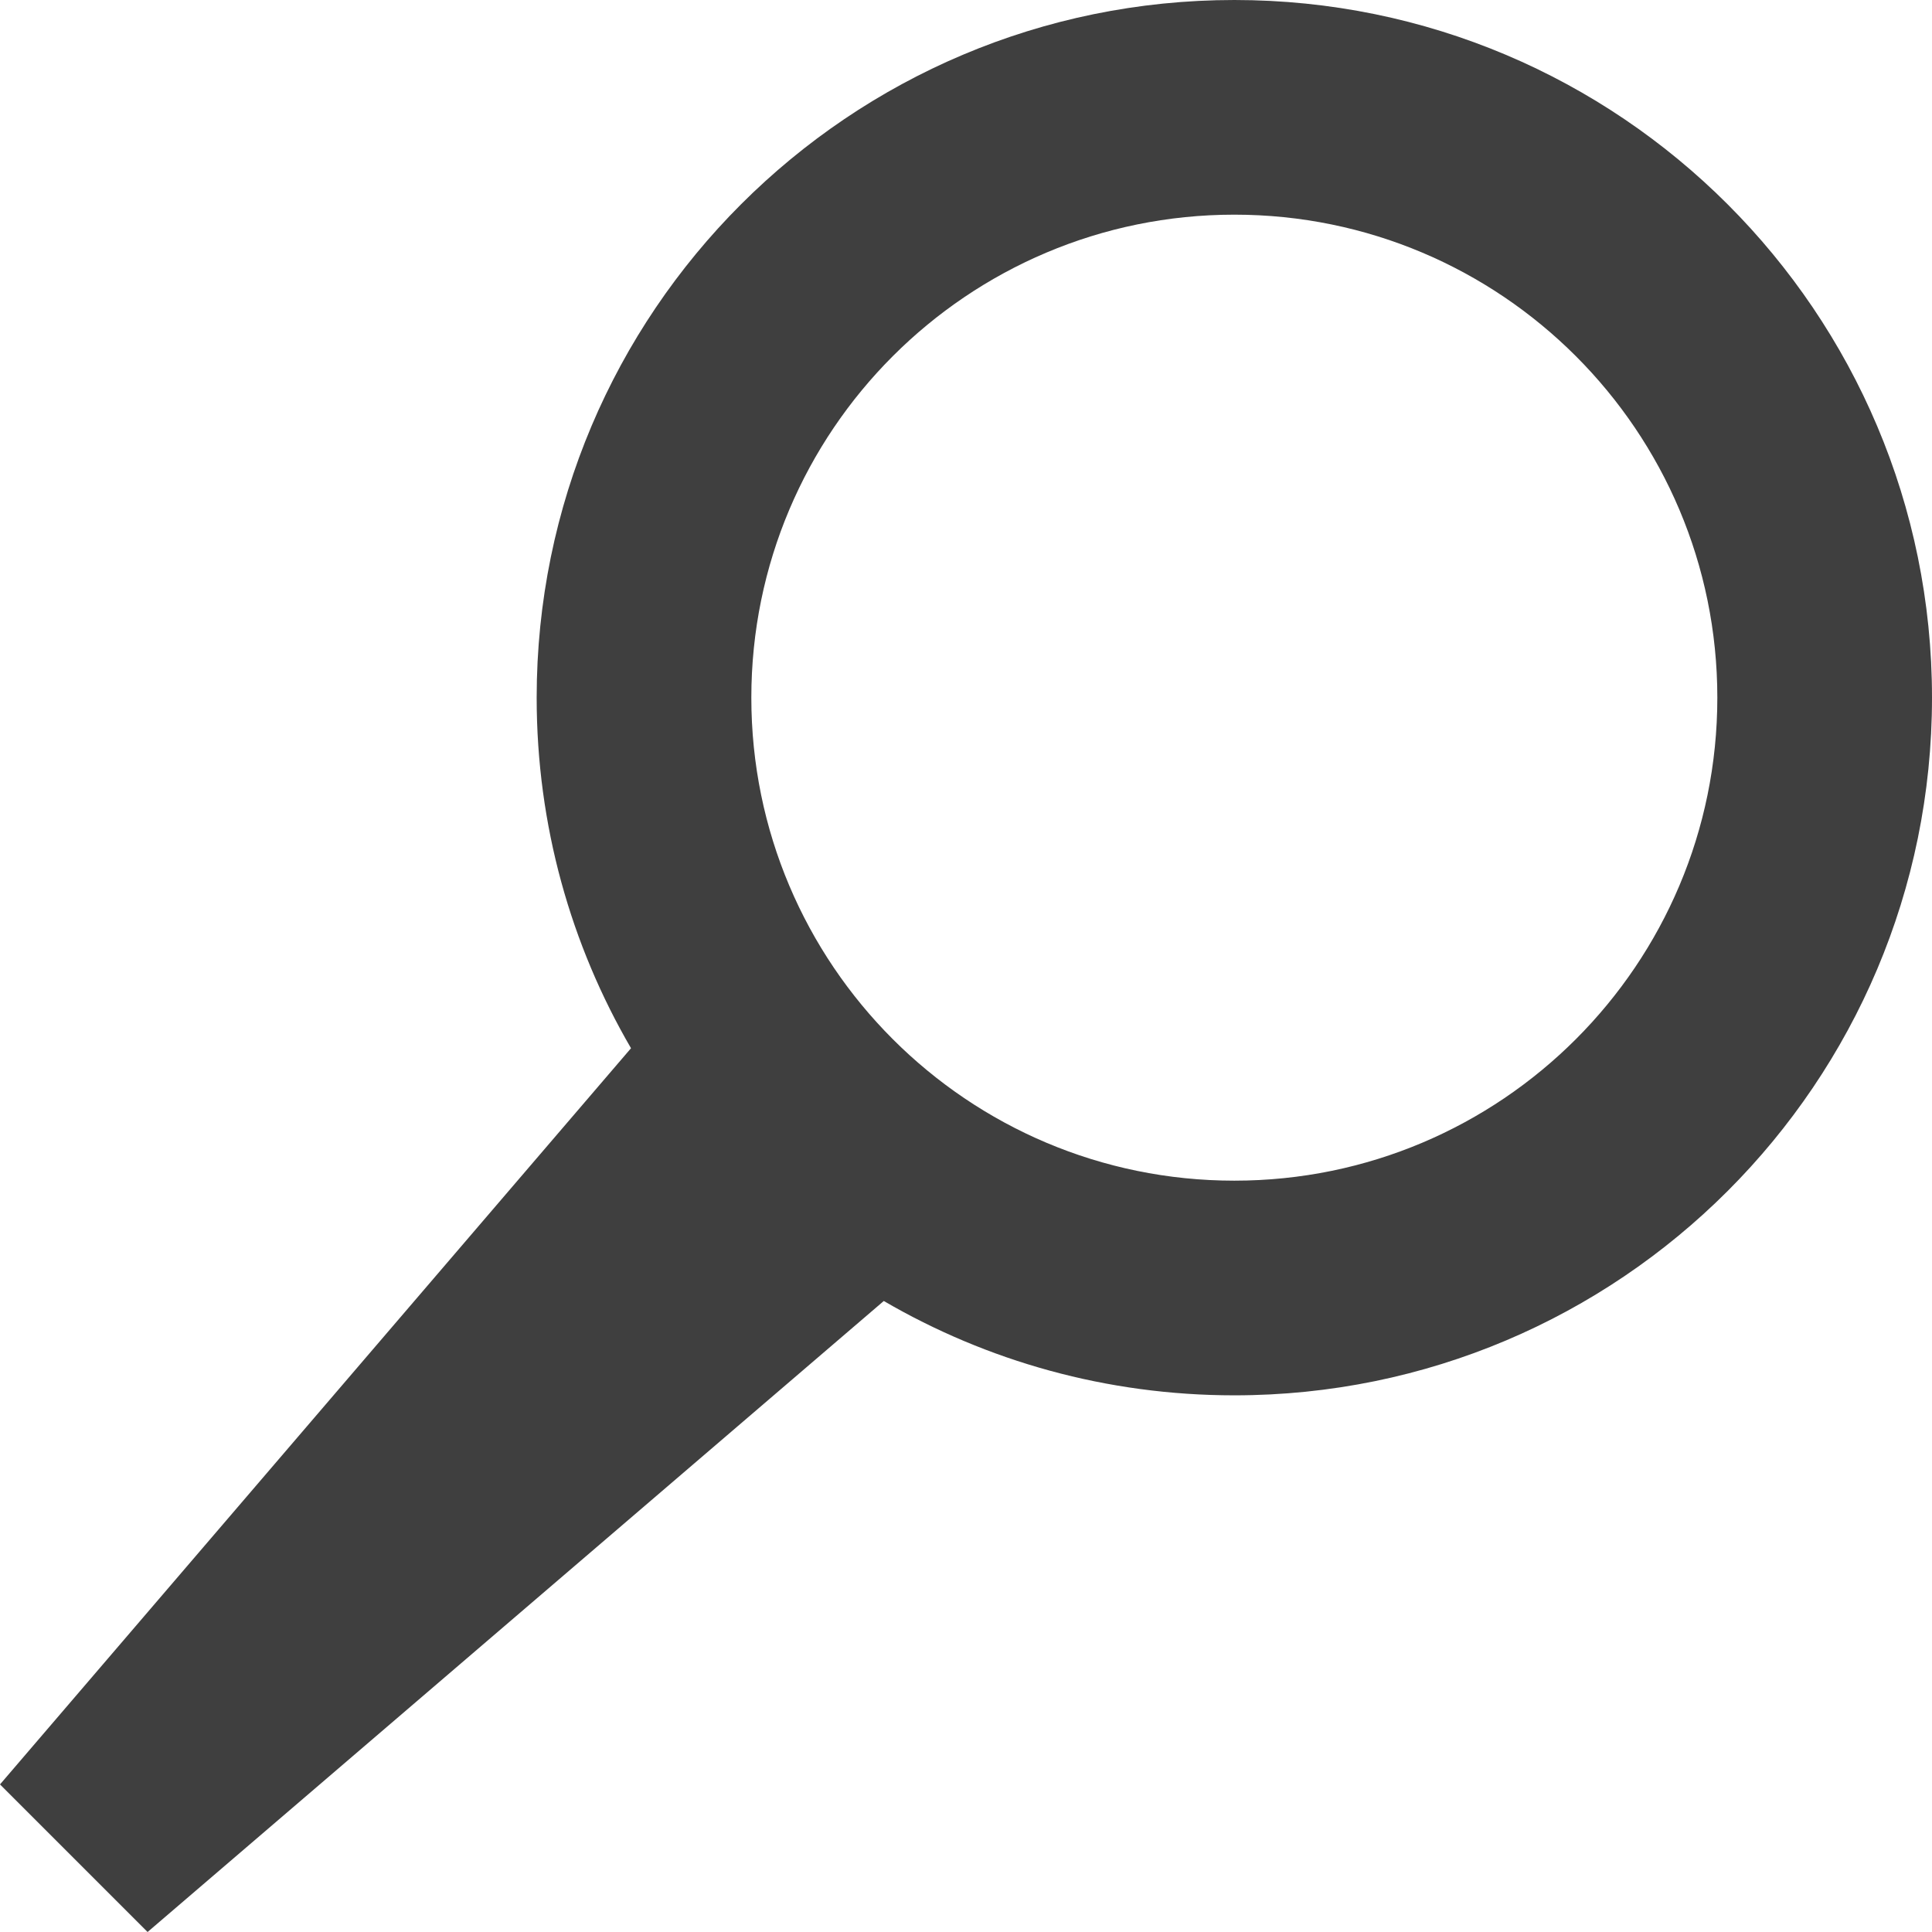
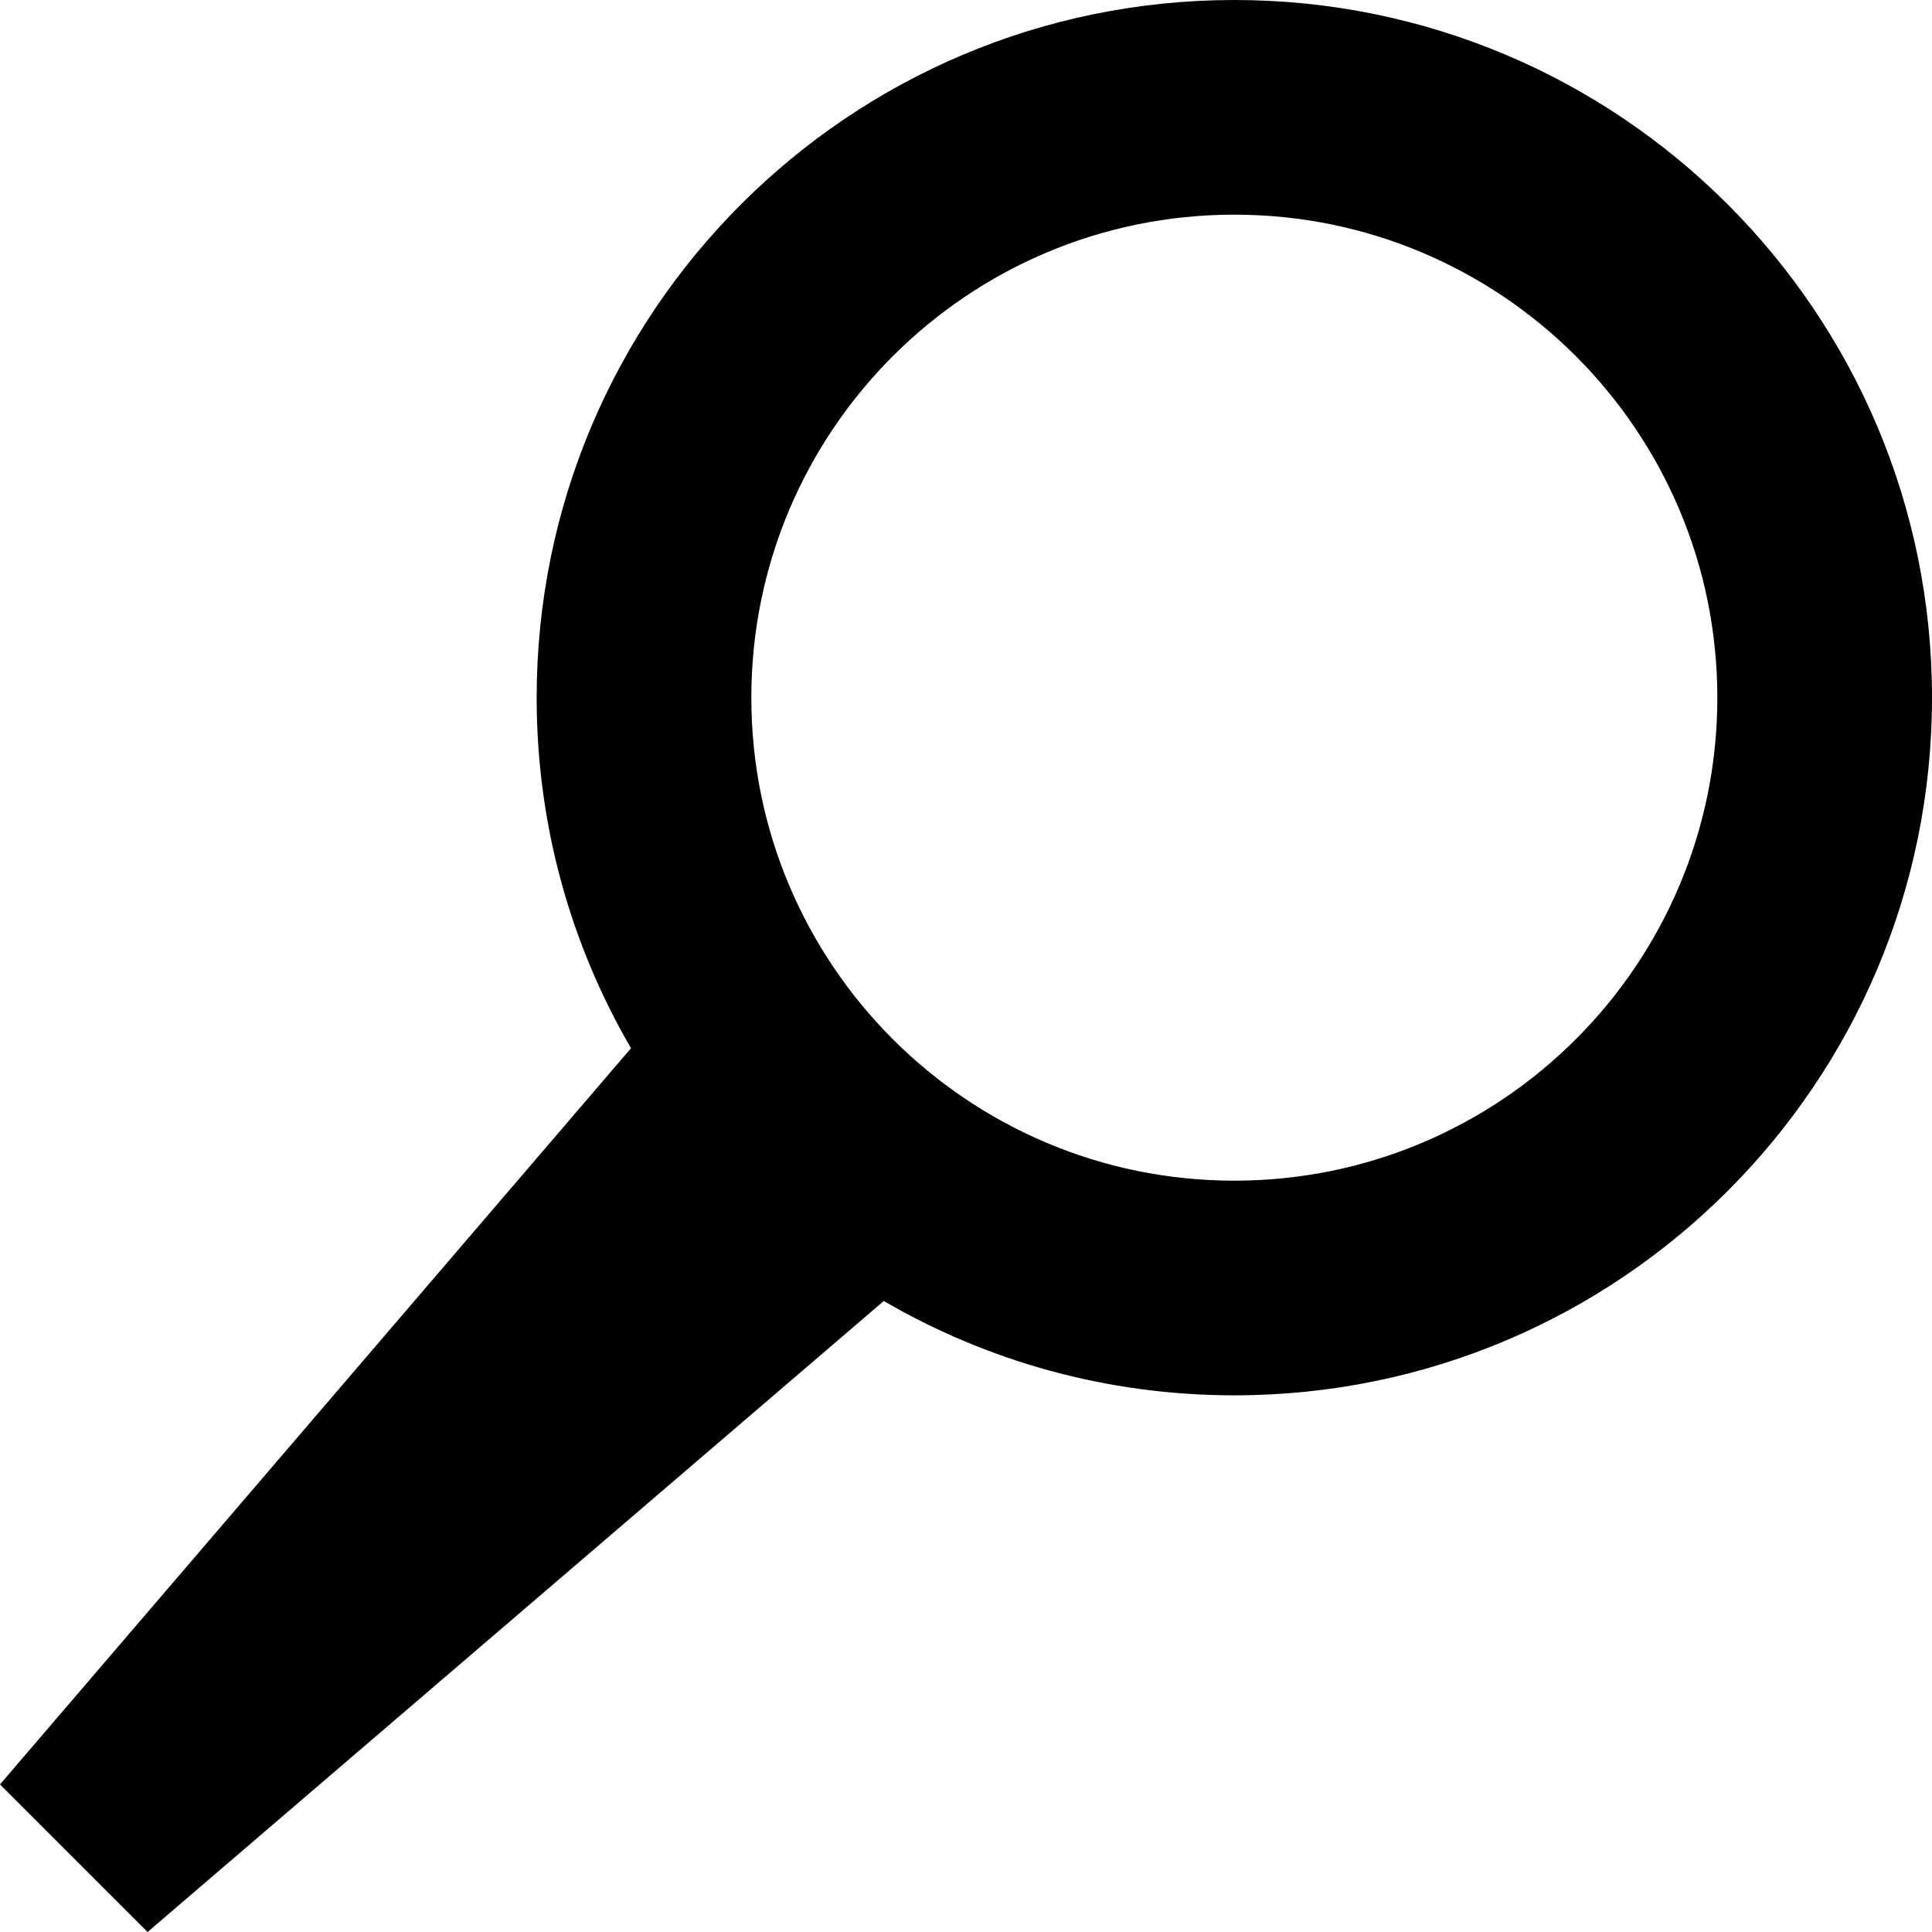
<svg xmlns="http://www.w3.org/2000/svg" width="18px" height="18px" viewBox="0 0 18 18" version="1.1">
  <defs />
  <g id="Symbols" stroke="none" stroke-width="1" fill="none" fill-rule="evenodd">
-     <g id="Icons" transform="translate(-13, -13)">
+     <g id="Icons-Copy-2" transform="translate(-13, -13)">
      <g id="Search">
        <rect id="Rectangle-1" x="0" y="0" width="44" height="44" />
-         <path d="M18.879,22.766 C18.32,21.806 18,20.691 18,19.5 C18,15.91 20.91,13 24.5,13 C28.09,13 31,15.91 31,19.5 C31,23.09 28.09,26 24.5,26 C23.309,26 22.194,25.68 21.234,25.121 L14.375,31 L13,29.625 L18.879,22.766 L18.879,22.766 Z M24.5,24 C26.985,24 29,21.985 29,19.5 C29,17.015 26.985,15 24.5,15 C22.015,15 20,17.015 20,19.5 C20,21.985 22.015,24 24.5,24 Z" id="Oval-1-Copy-6" fill="#3F3F3F" />
+         <path d="M18.879,22.766 C18.32,21.806 18,20.691 18,19.5 C18,15.91 20.91,13 24.5,13 C28.09,13 31,15.91 31,19.5 C31,23.09 28.09,26 24.5,26 C23.309,26 22.194,25.68 21.234,25.121 L14.375,31 L13,29.625 L18.879,22.766 L18.879,22.766 Z M24.5,24 C26.985,24 29,21.985 29,19.5 C29,17.015 26.985,15 24.5,15 C22.015,15 20,17.015 20,19.5 C20,21.985 22.015,24 24.5,24 Z" id="Oval-1-Copy-6" fill="#000000" />
      </g>
    </g>
  </g>
</svg>
